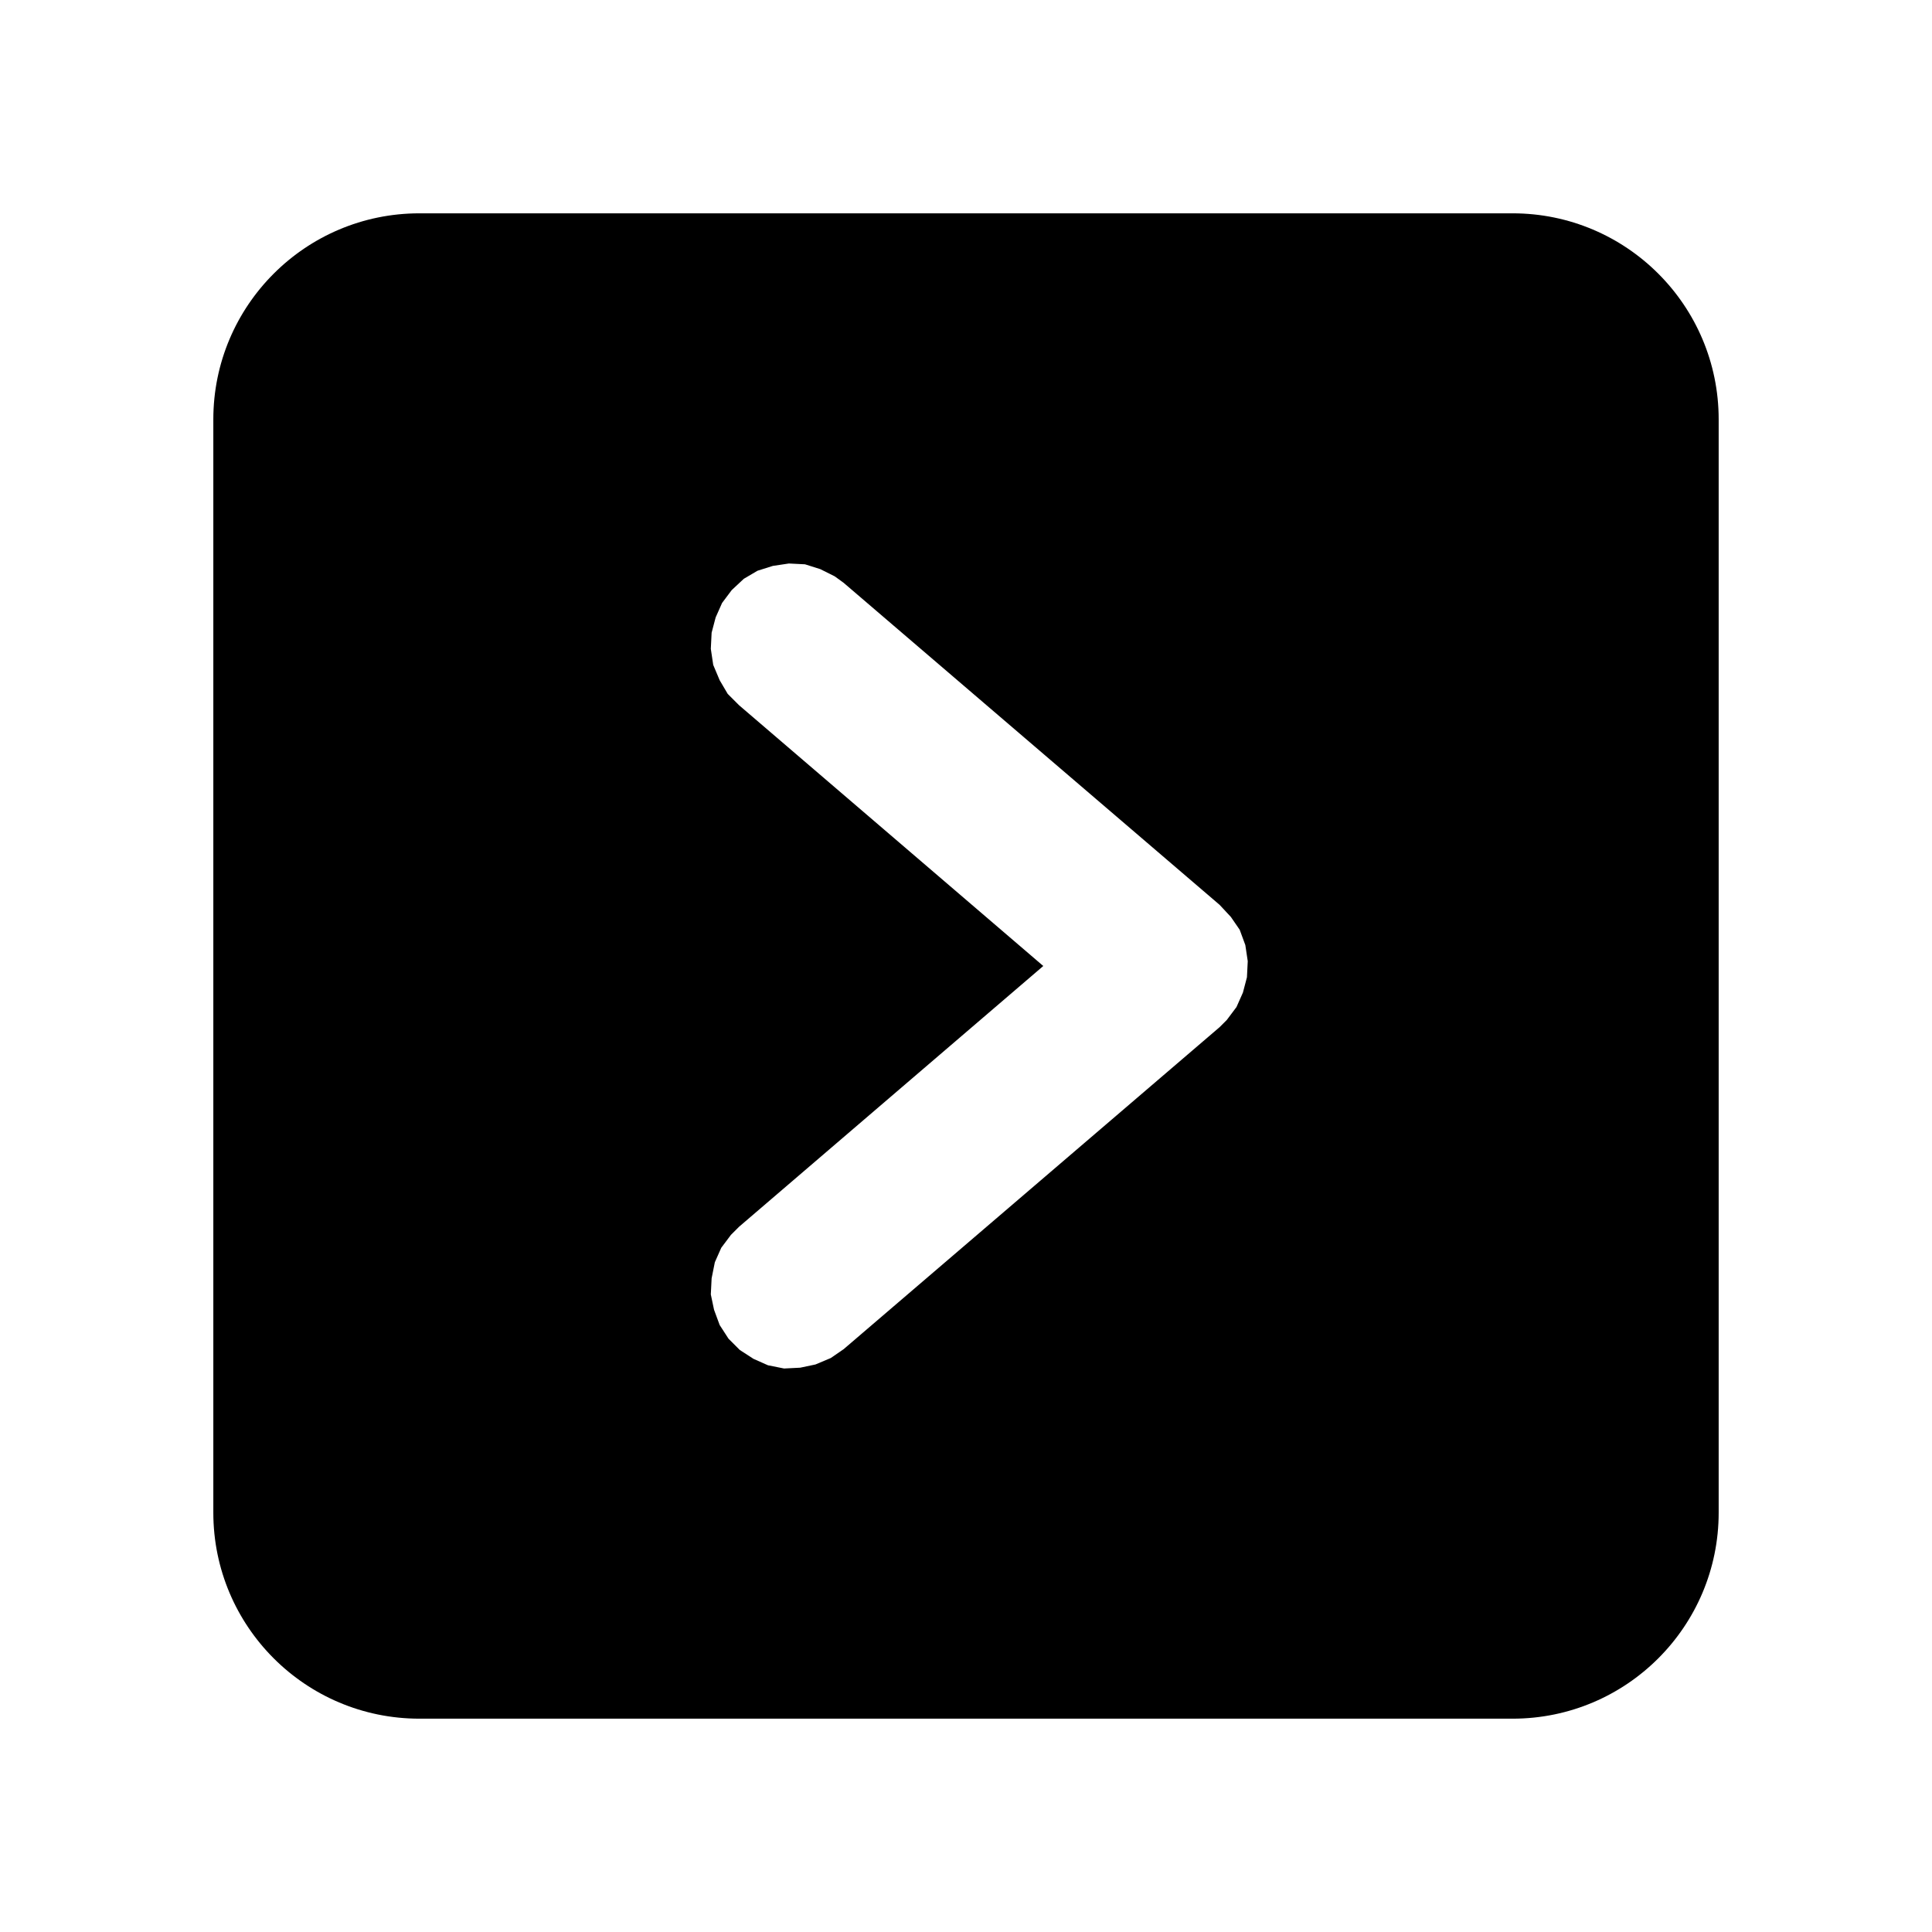
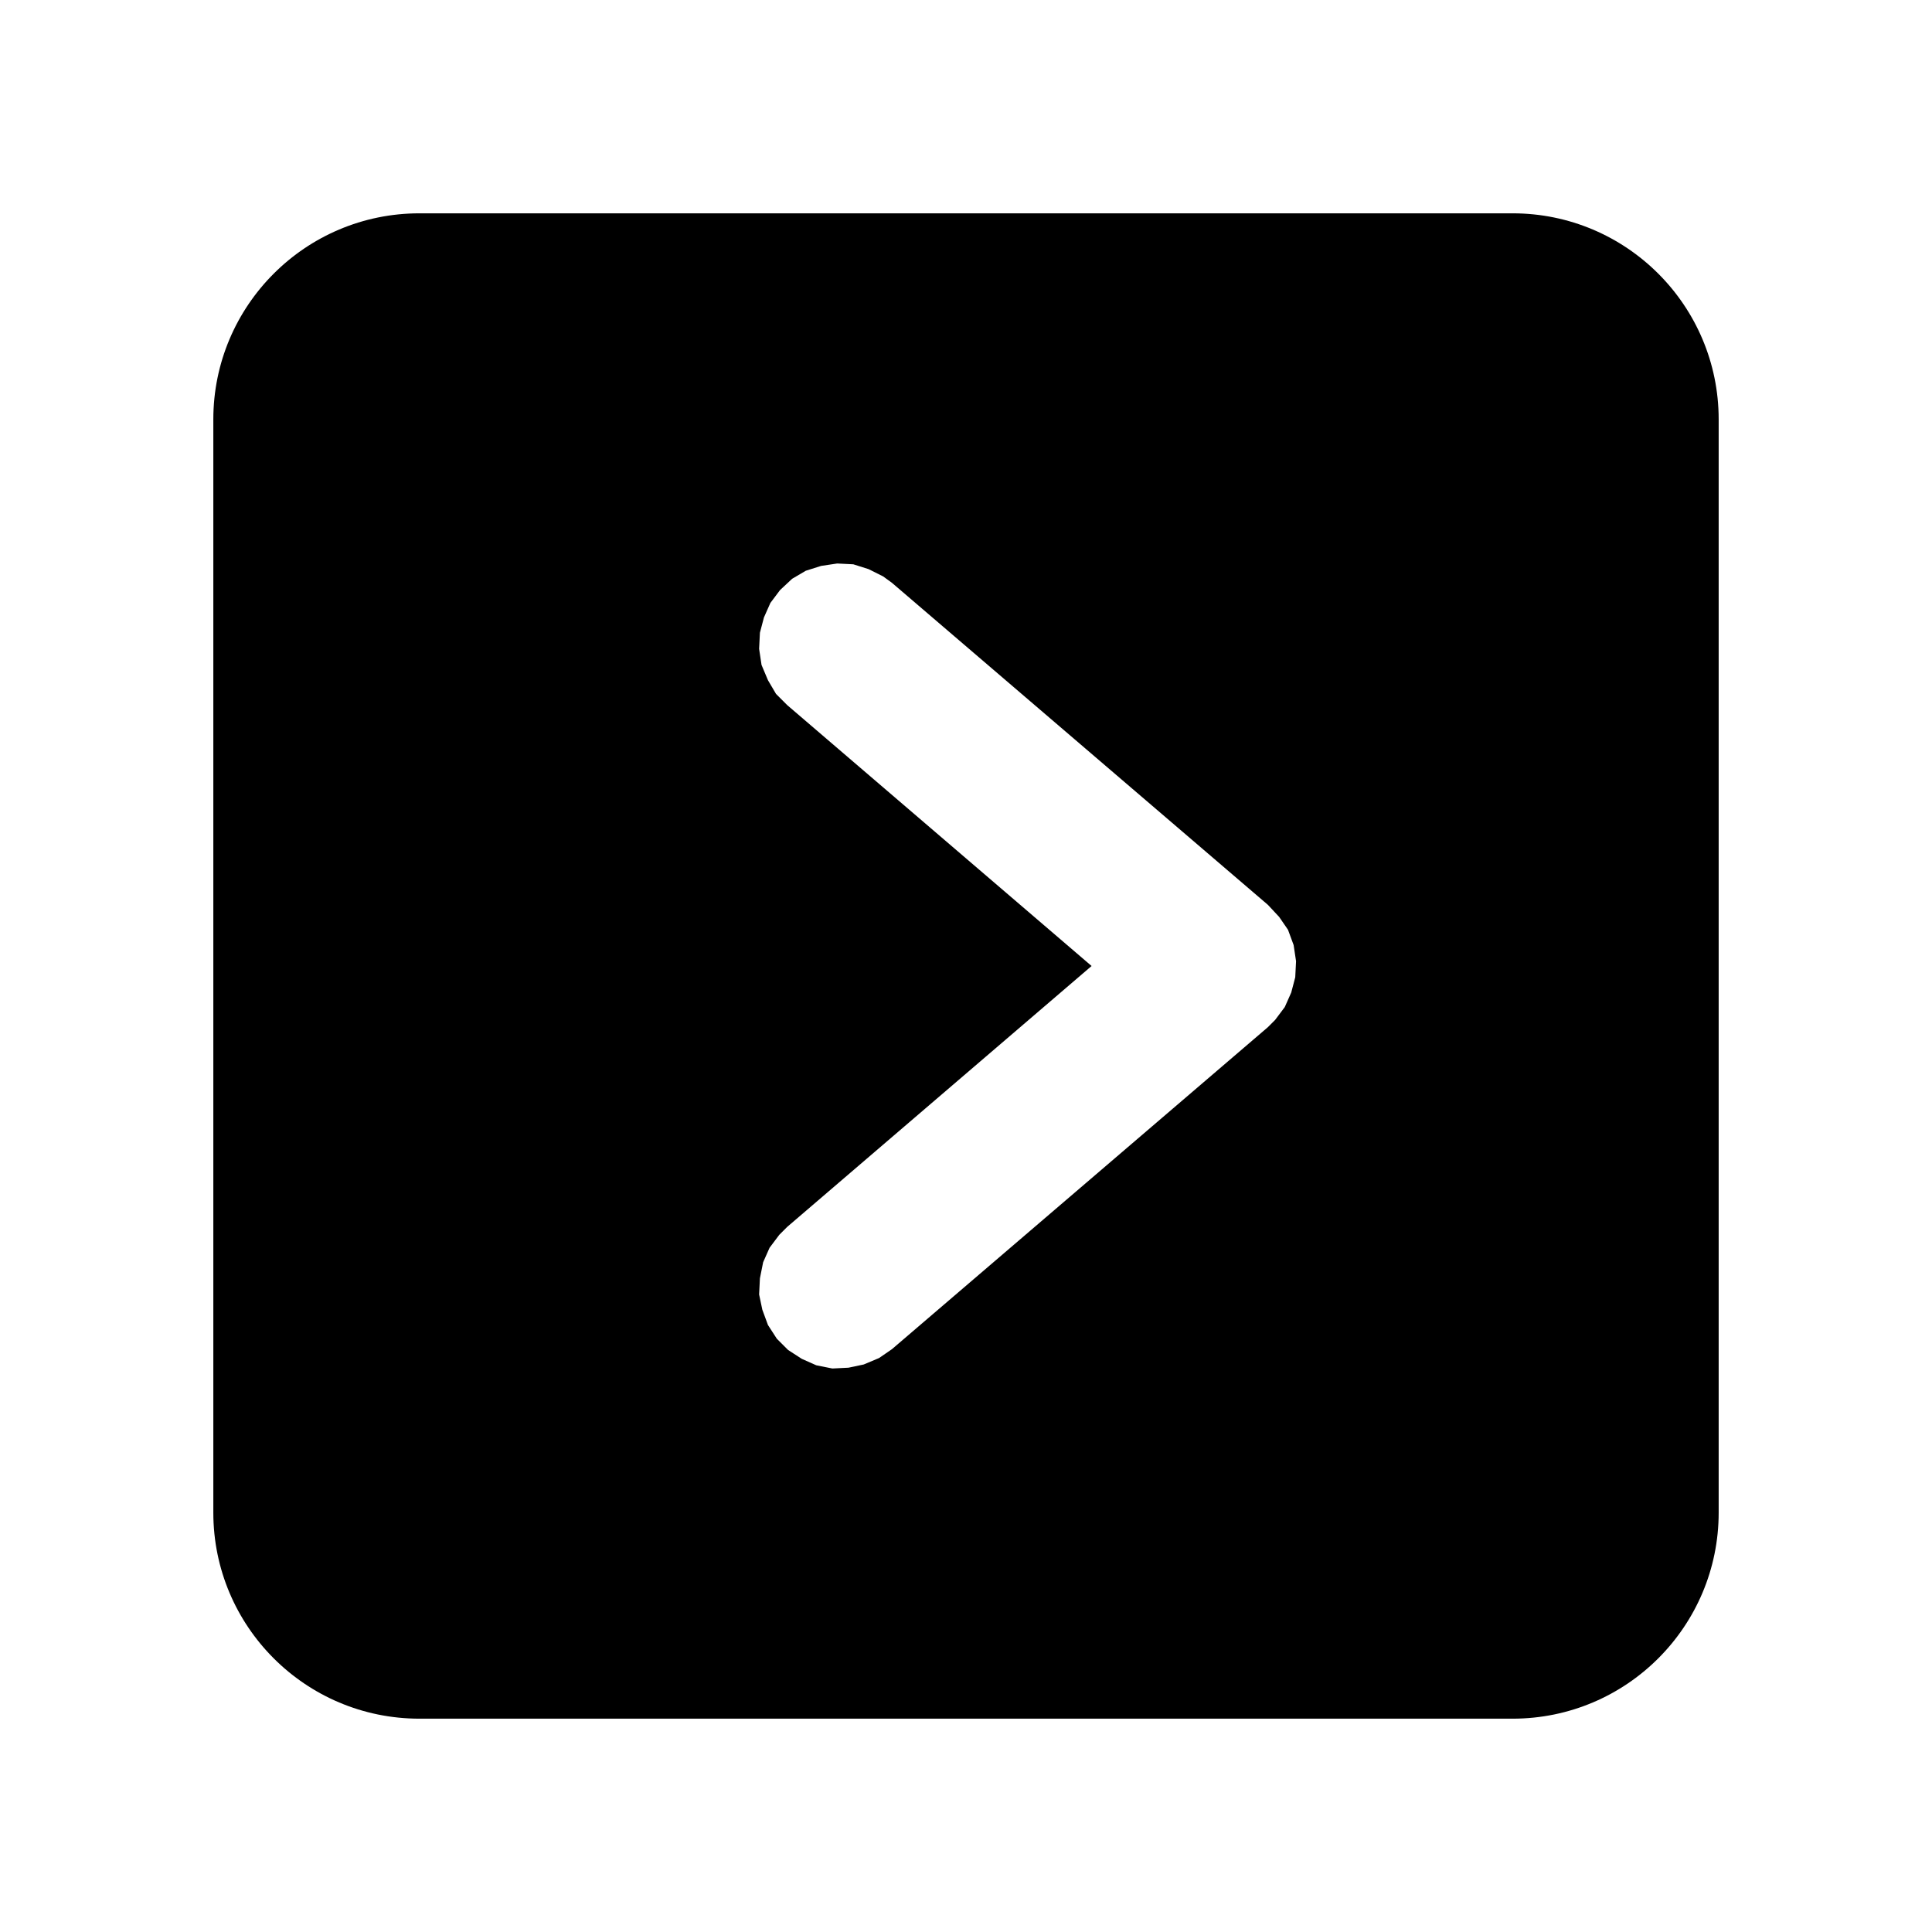
<svg xmlns="http://www.w3.org/2000/svg" viewBox="0 0 24 24" width="24" height="24" fill="currentColor">
-   <path fill-rule="evenodd" d="M5.21 2.65L18.79 2.65A2.56 2.56 0 0 1 21.35 5.21L21.35 18.79A2.56 2.56 0 0 1 18.79 21.35L5.21 21.35A2.56 2.56 0 0 1 2.65 18.79L2.65 5.21A2.56 2.56 0 0 1 5.21 2.65Z M10 7.01L10.19 7.07L10.37 7.16L10.48 7.24L15.15 11.24L15.29 11.39L15.4 11.55L15.47 11.74L15.5 11.94L15.49 12.14L15.44 12.33L15.36 12.51L15.24 12.67L15.15 12.76L10.48 16.76L10.32 16.87L10.13 16.95L9.94 16.99L9.74 17L9.54 16.96L9.36 16.88L9.19 16.77L9.05 16.63L8.94 16.46L8.87 16.27L8.83 16.08L8.84 15.88L8.88 15.68L8.96 15.5L9.08 15.34L9.18 15.24L12.96 12L9.18 8.76L9.04 8.62L8.94 8.45L8.86 8.26L8.83 8.06L8.84 7.86L8.89 7.67L8.97 7.49L9.09 7.33L9.24 7.19L9.41 7.09L9.6 7.03L9.8 7Z" />
+   <path fill-rule="evenodd" d="M5.21 2.65L18.79 2.65A2.56 2.56 0 0 1 21.35 5.21L21.35 18.79A2.56 2.56 0 0 1 18.79 21.35L5.21 21.35A2.56 2.56 0 0 1 2.65 18.79L2.65 5.21A2.56 2.56 0 0 1 5.21 2.65Z M10.6 7.01L10.79 7.07L10.97 7.16L11.08 7.24L15.75 11.24L15.89 11.39L16 11.55L16.07 11.74L16.1 11.94L16.09 12.14L16.04 12.33L15.96 12.51L15.84 12.67L15.75 12.76L11.08 16.76L10.92 16.87L10.73 16.95L10.54 16.99L10.34 17L10.14 16.96L9.96 16.88L9.79 16.77L9.65 16.63L9.54 16.46L9.47 16.27L9.43 16.08L9.44 15.88L9.48 15.68L9.56 15.5L9.68 15.34L9.78 15.24L13.56 12L9.78 8.76L9.64 8.62L9.54 8.45L9.46 8.26L9.43 8.06L9.44 7.86L9.49 7.67L9.57 7.49L9.69 7.33L9.84 7.19L10.01 7.09L10.2 7.03L10.4 7Z" />
</svg>
